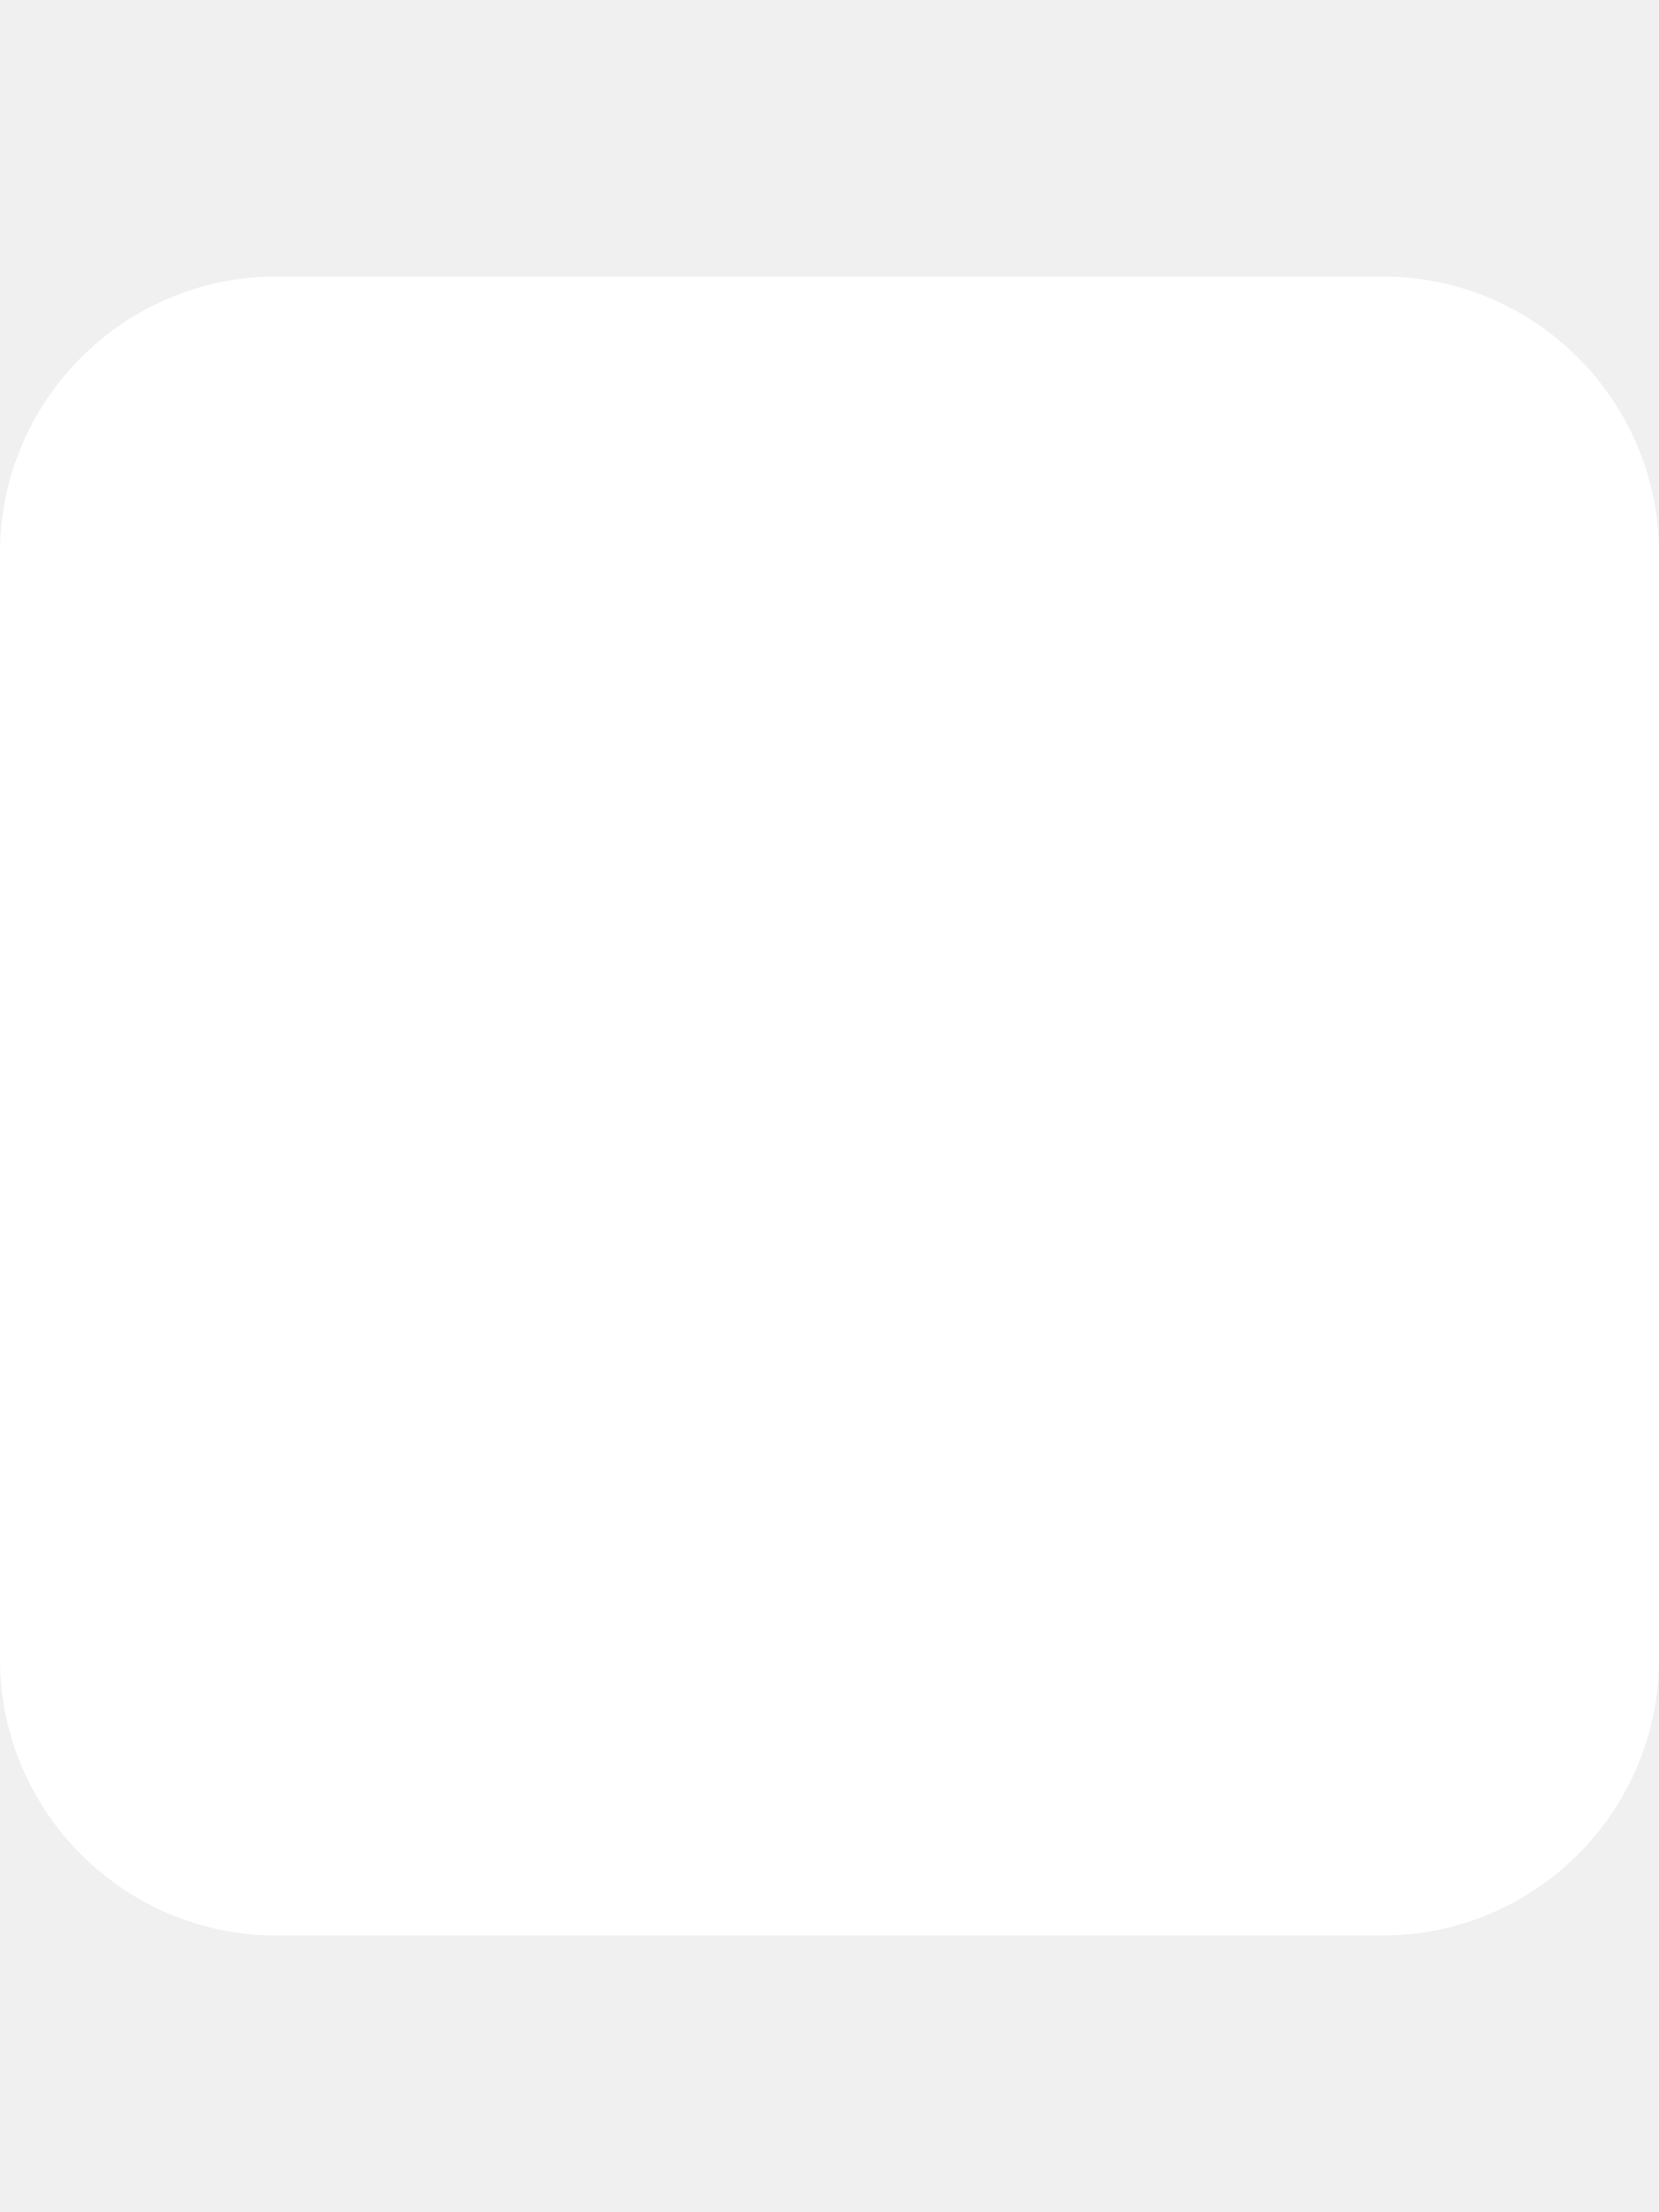
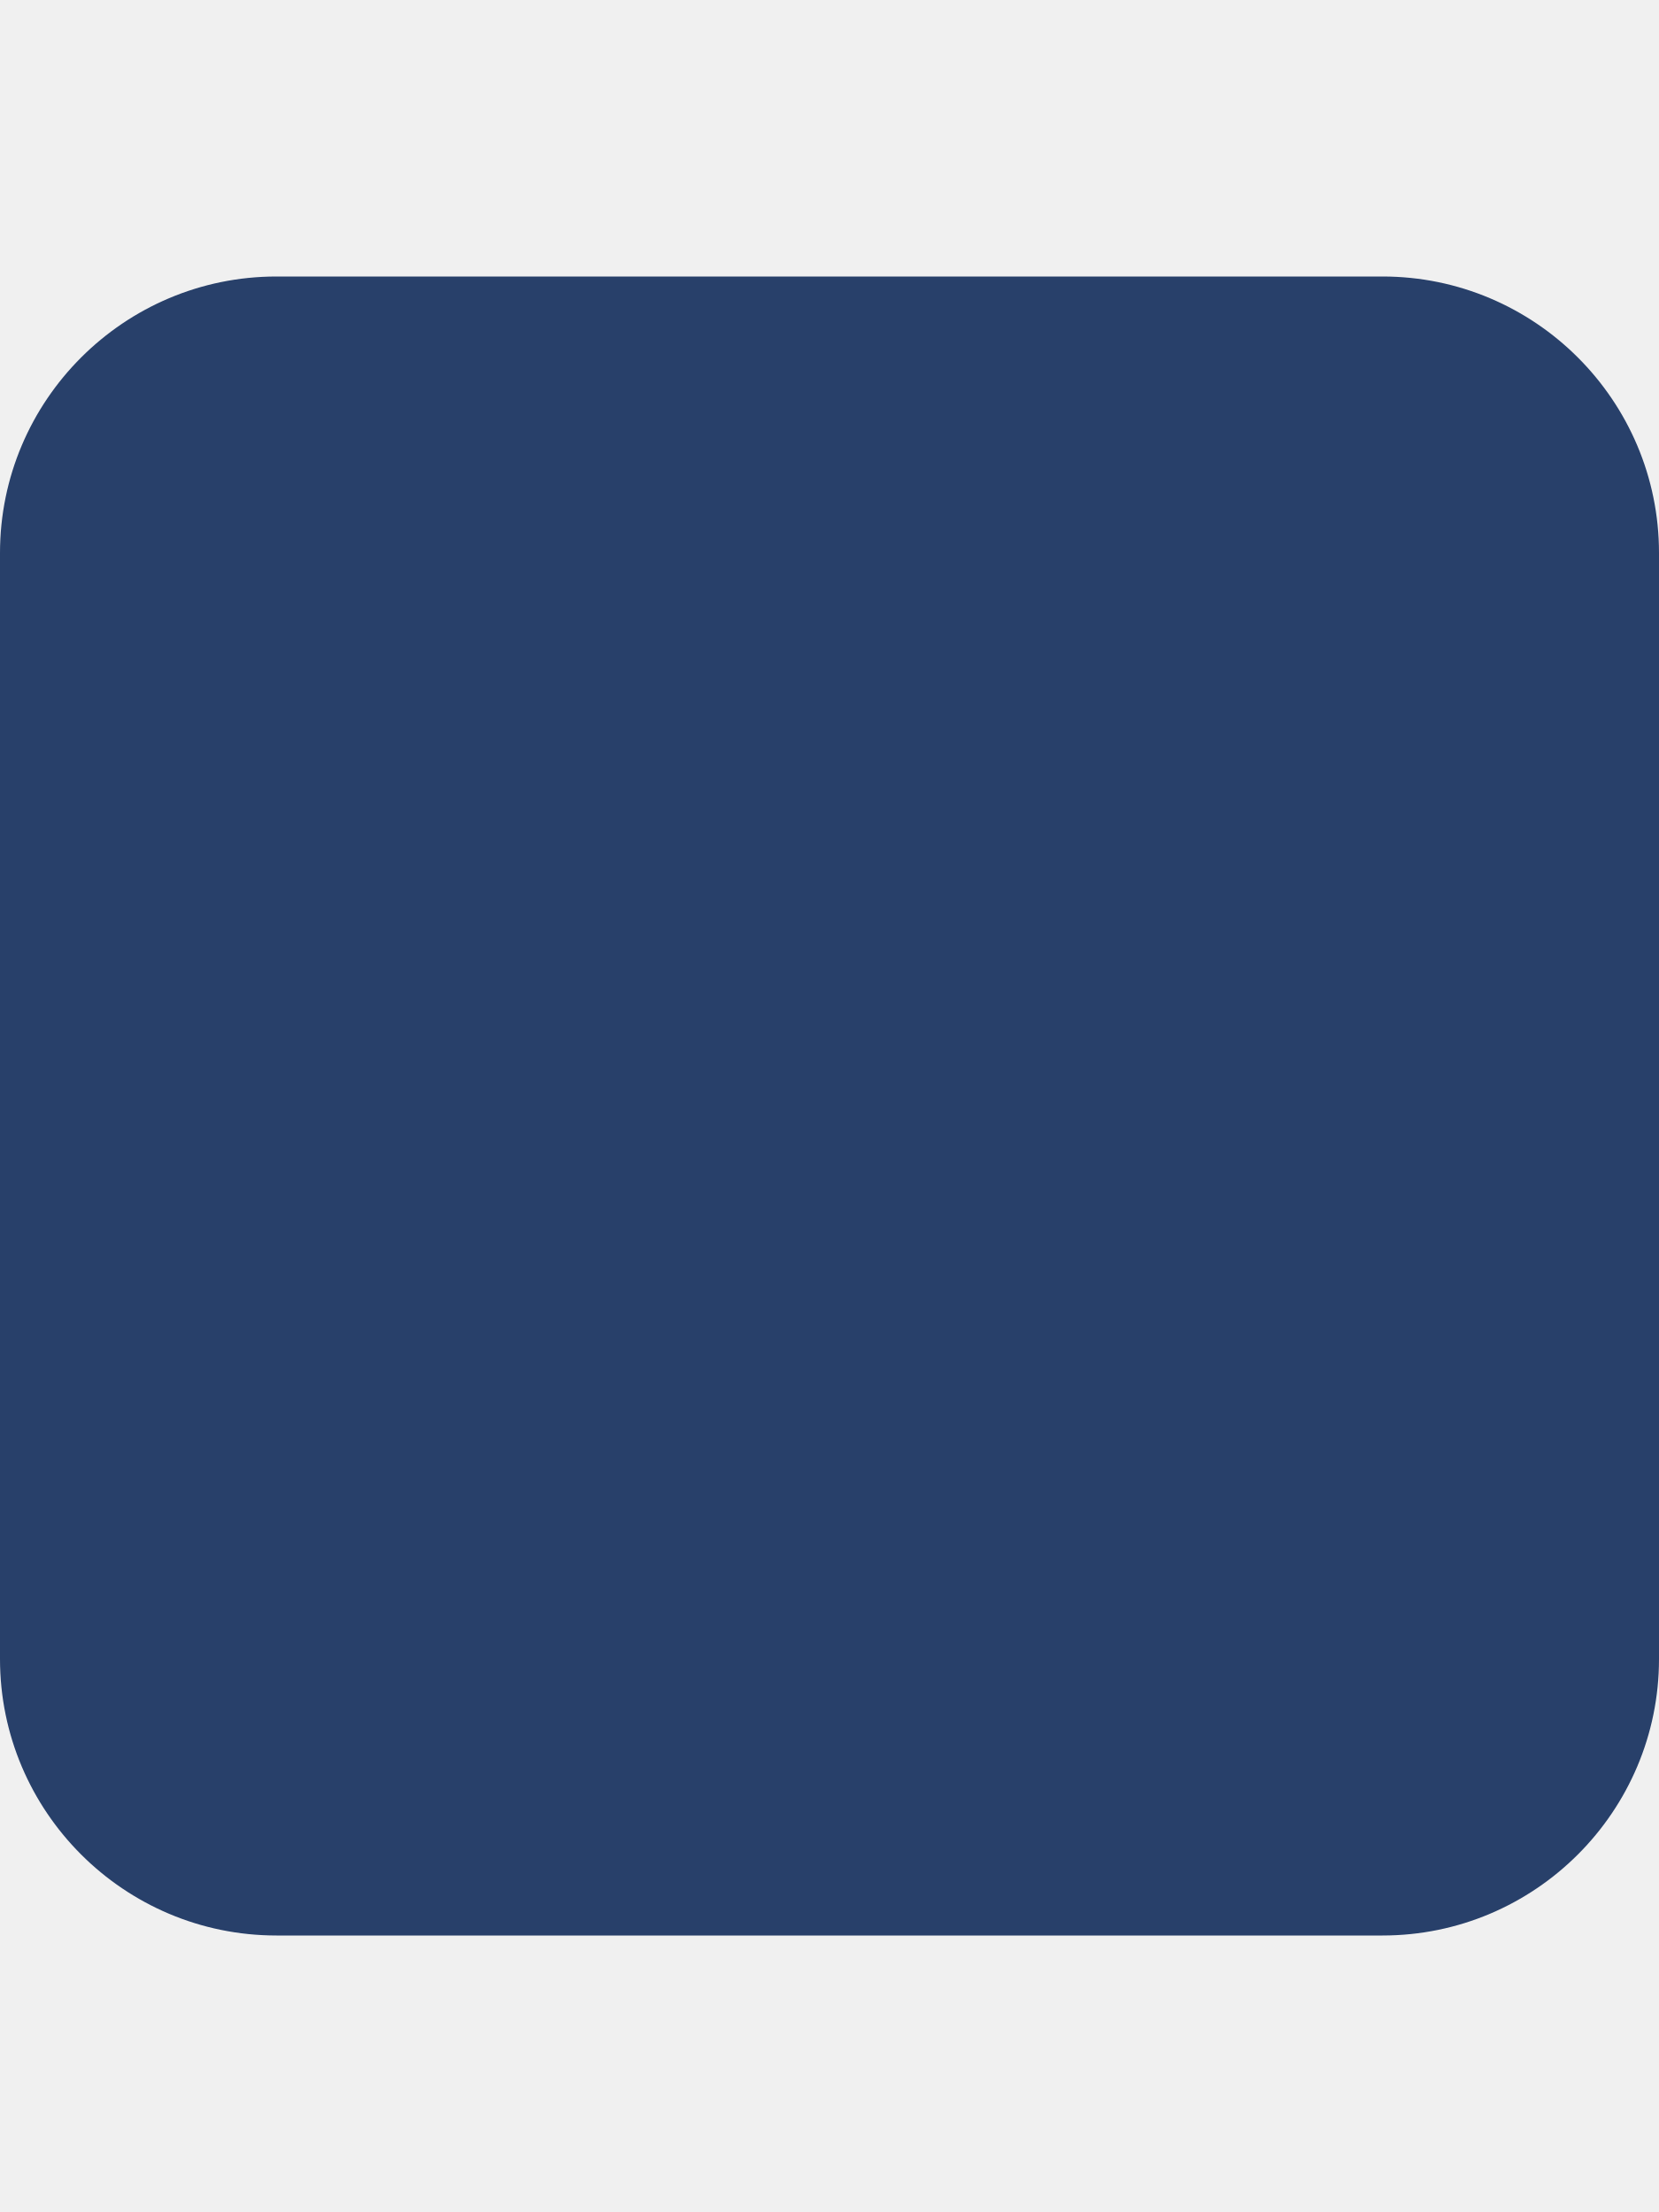
<svg xmlns="http://www.w3.org/2000/svg" viewBox="0 0 384 512">
-   <path fill="#ffffff" d="M0 128C0 92.7 28.7 64 64 64H320c35.3 0 64 28.7 64 64V384c0 35.3-28.7 64-64 64H64c-35.3 0-64-28.7-64-64V128z" />
+   <path fill="#28406a" d="M0 128C0 92.7 28.7 64 64 64H320c35.3 0 64 28.7 64 64V384c0 35.3-28.7 64-64 64H64c-35.3 0-64-28.7-64-64V128z" />
</svg>
